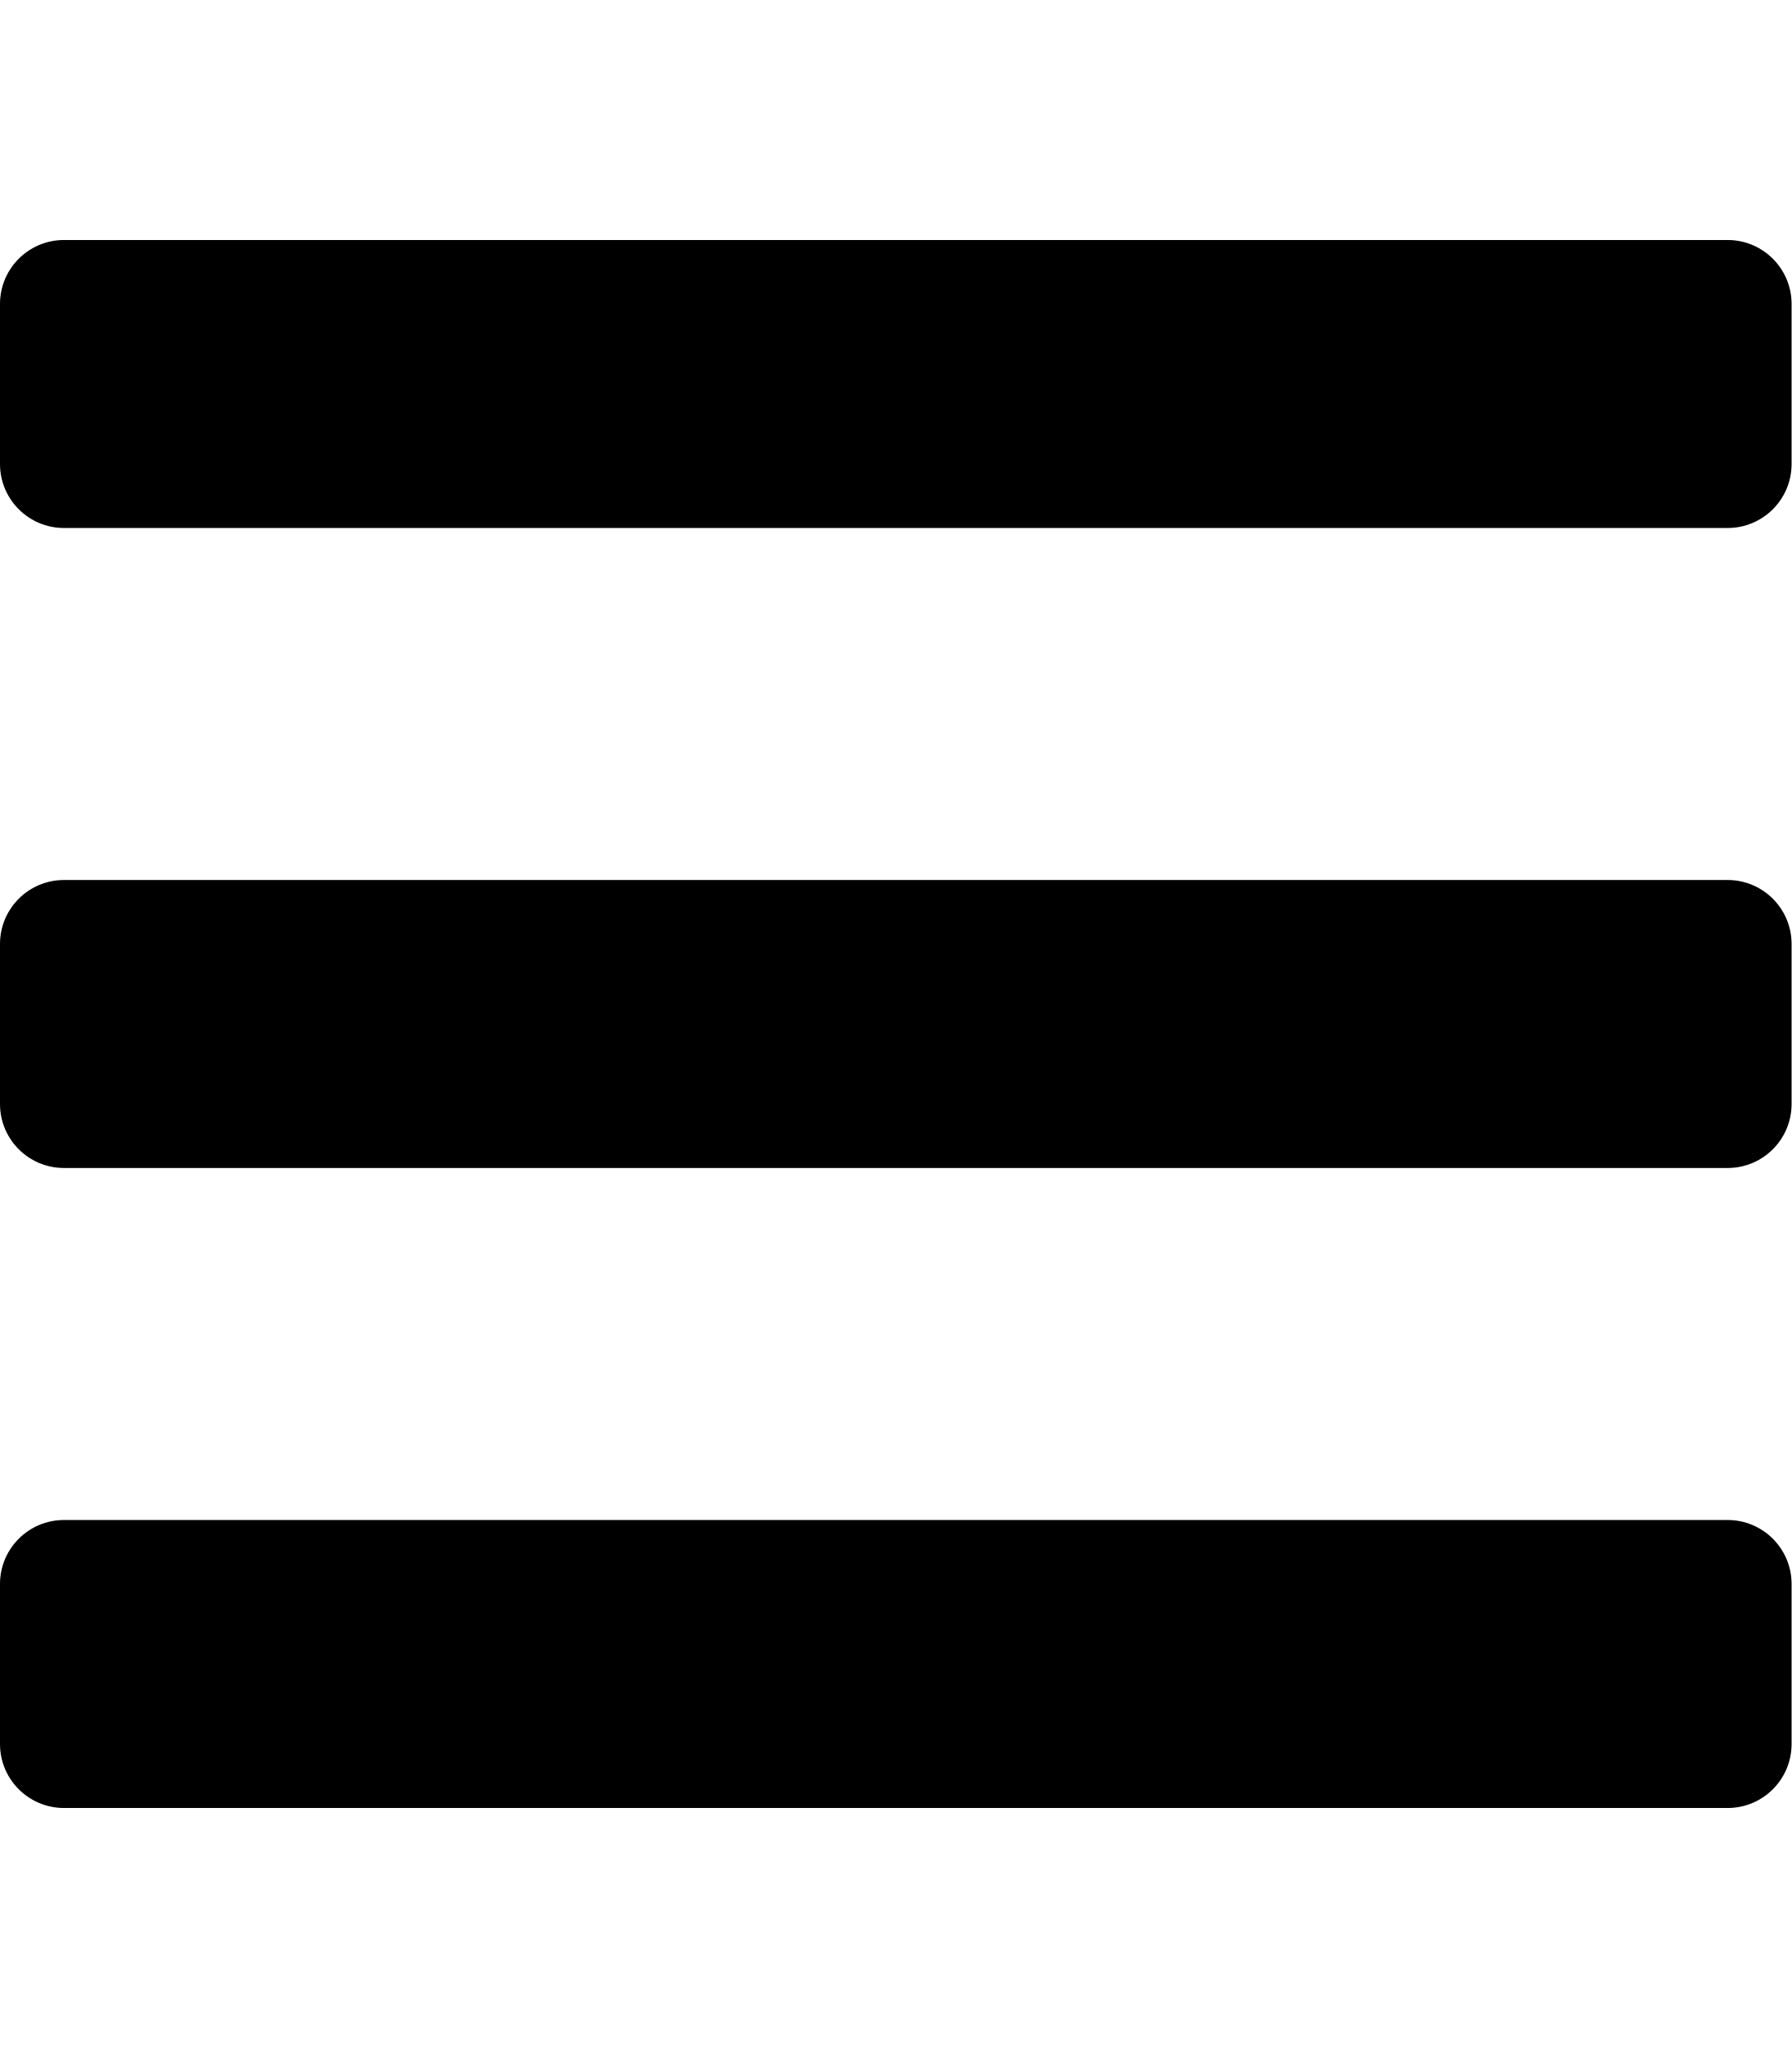
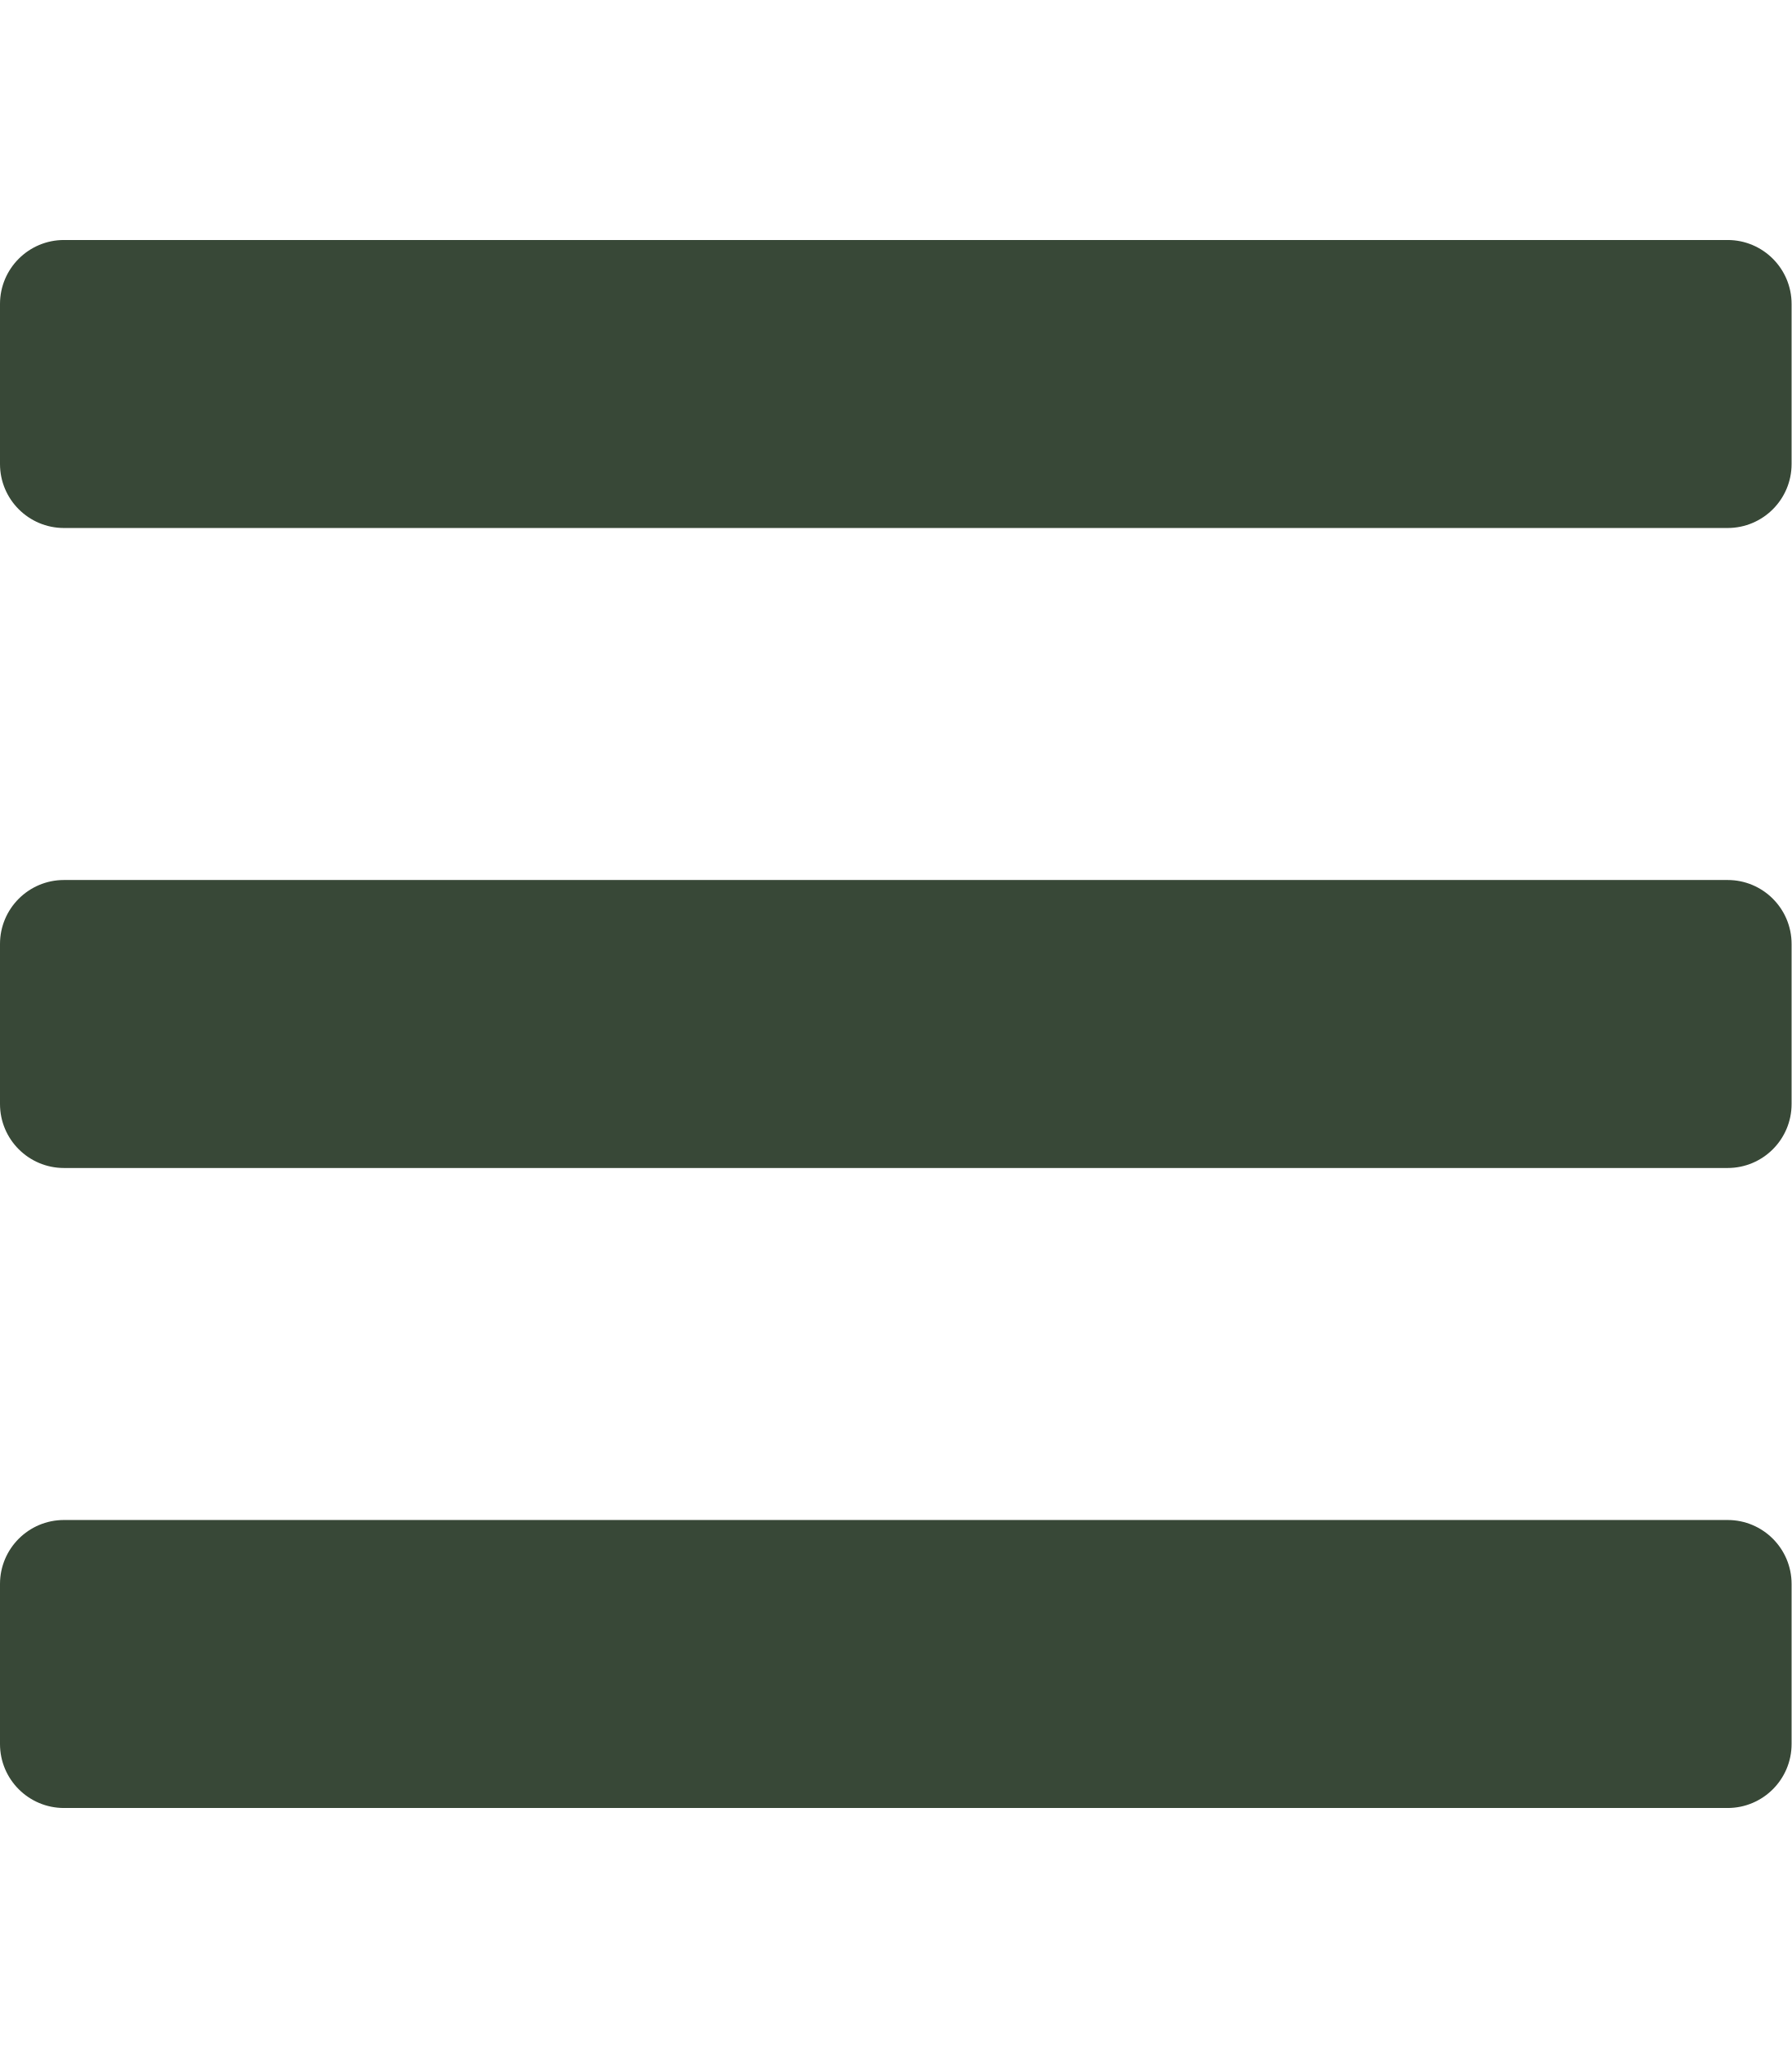
- <svg xmlns="http://www.w3.org/2000/svg" aria-hidden="true" focusable="false" data-prefix="fas" data-icon="bars" class="svg-inline--fa fa-bars fa-w-14" role="img" viewBox="0 0 448 512">
-   <path fill="currentColor" d="M16 132h416c8.837 0 16-7.163 16-16V76c0-8.837-7.163-16-16-16H16C7.163 60 0 67.163 0 76v40c0 8.837 7.163 16 16 16zm0 160h416c8.837 0 16-7.163 16-16v-40c0-8.837-7.163-16-16-16H16c-8.837 0-16 7.163-16 16v40c0 8.837 7.163 16 16 16zm0 160h416c8.837 0 16-7.163 16-16v-40c0-8.837-7.163-16-16-16H16c-8.837 0-16 7.163-16 16v40c0 8.837 7.163 16 16 16z" />
+ <svg xmlns="http://www.w3.org/2000/svg" aria-hidden="true" focusable="false" data-prefix="fas" data-icon="bars" class="svg-inline--fa fa-bars fa-w-14" role="img" viewBox="0 0 448 512" version="1.1" id="svg8583">
+   <defs id="defs8587" />
+   <path fill="currentColor" d="M16 132h416c8.837 0 16-7.163 16-16V76c0-8.837-7.163-16-16-16H16C7.163 60 0 67.163 0 76v40c0 8.837 7.163 16 16 16zm0 160h416c8.837 0 16-7.163 16-16v-40c0-8.837-7.163-16-16-16H16c-8.837 0-16 7.163-16 16v40c0 8.837 7.163 16 16 16zm0 160h416c8.837 0 16-7.163 16-16v-40c0-8.837-7.163-16-16-16H16c-8.837 0-16 7.163-16 16v40c0 8.837 7.163 16 16 16z" id="path8581" style="fill:#384837;fill-opacity:1" />
</svg>
